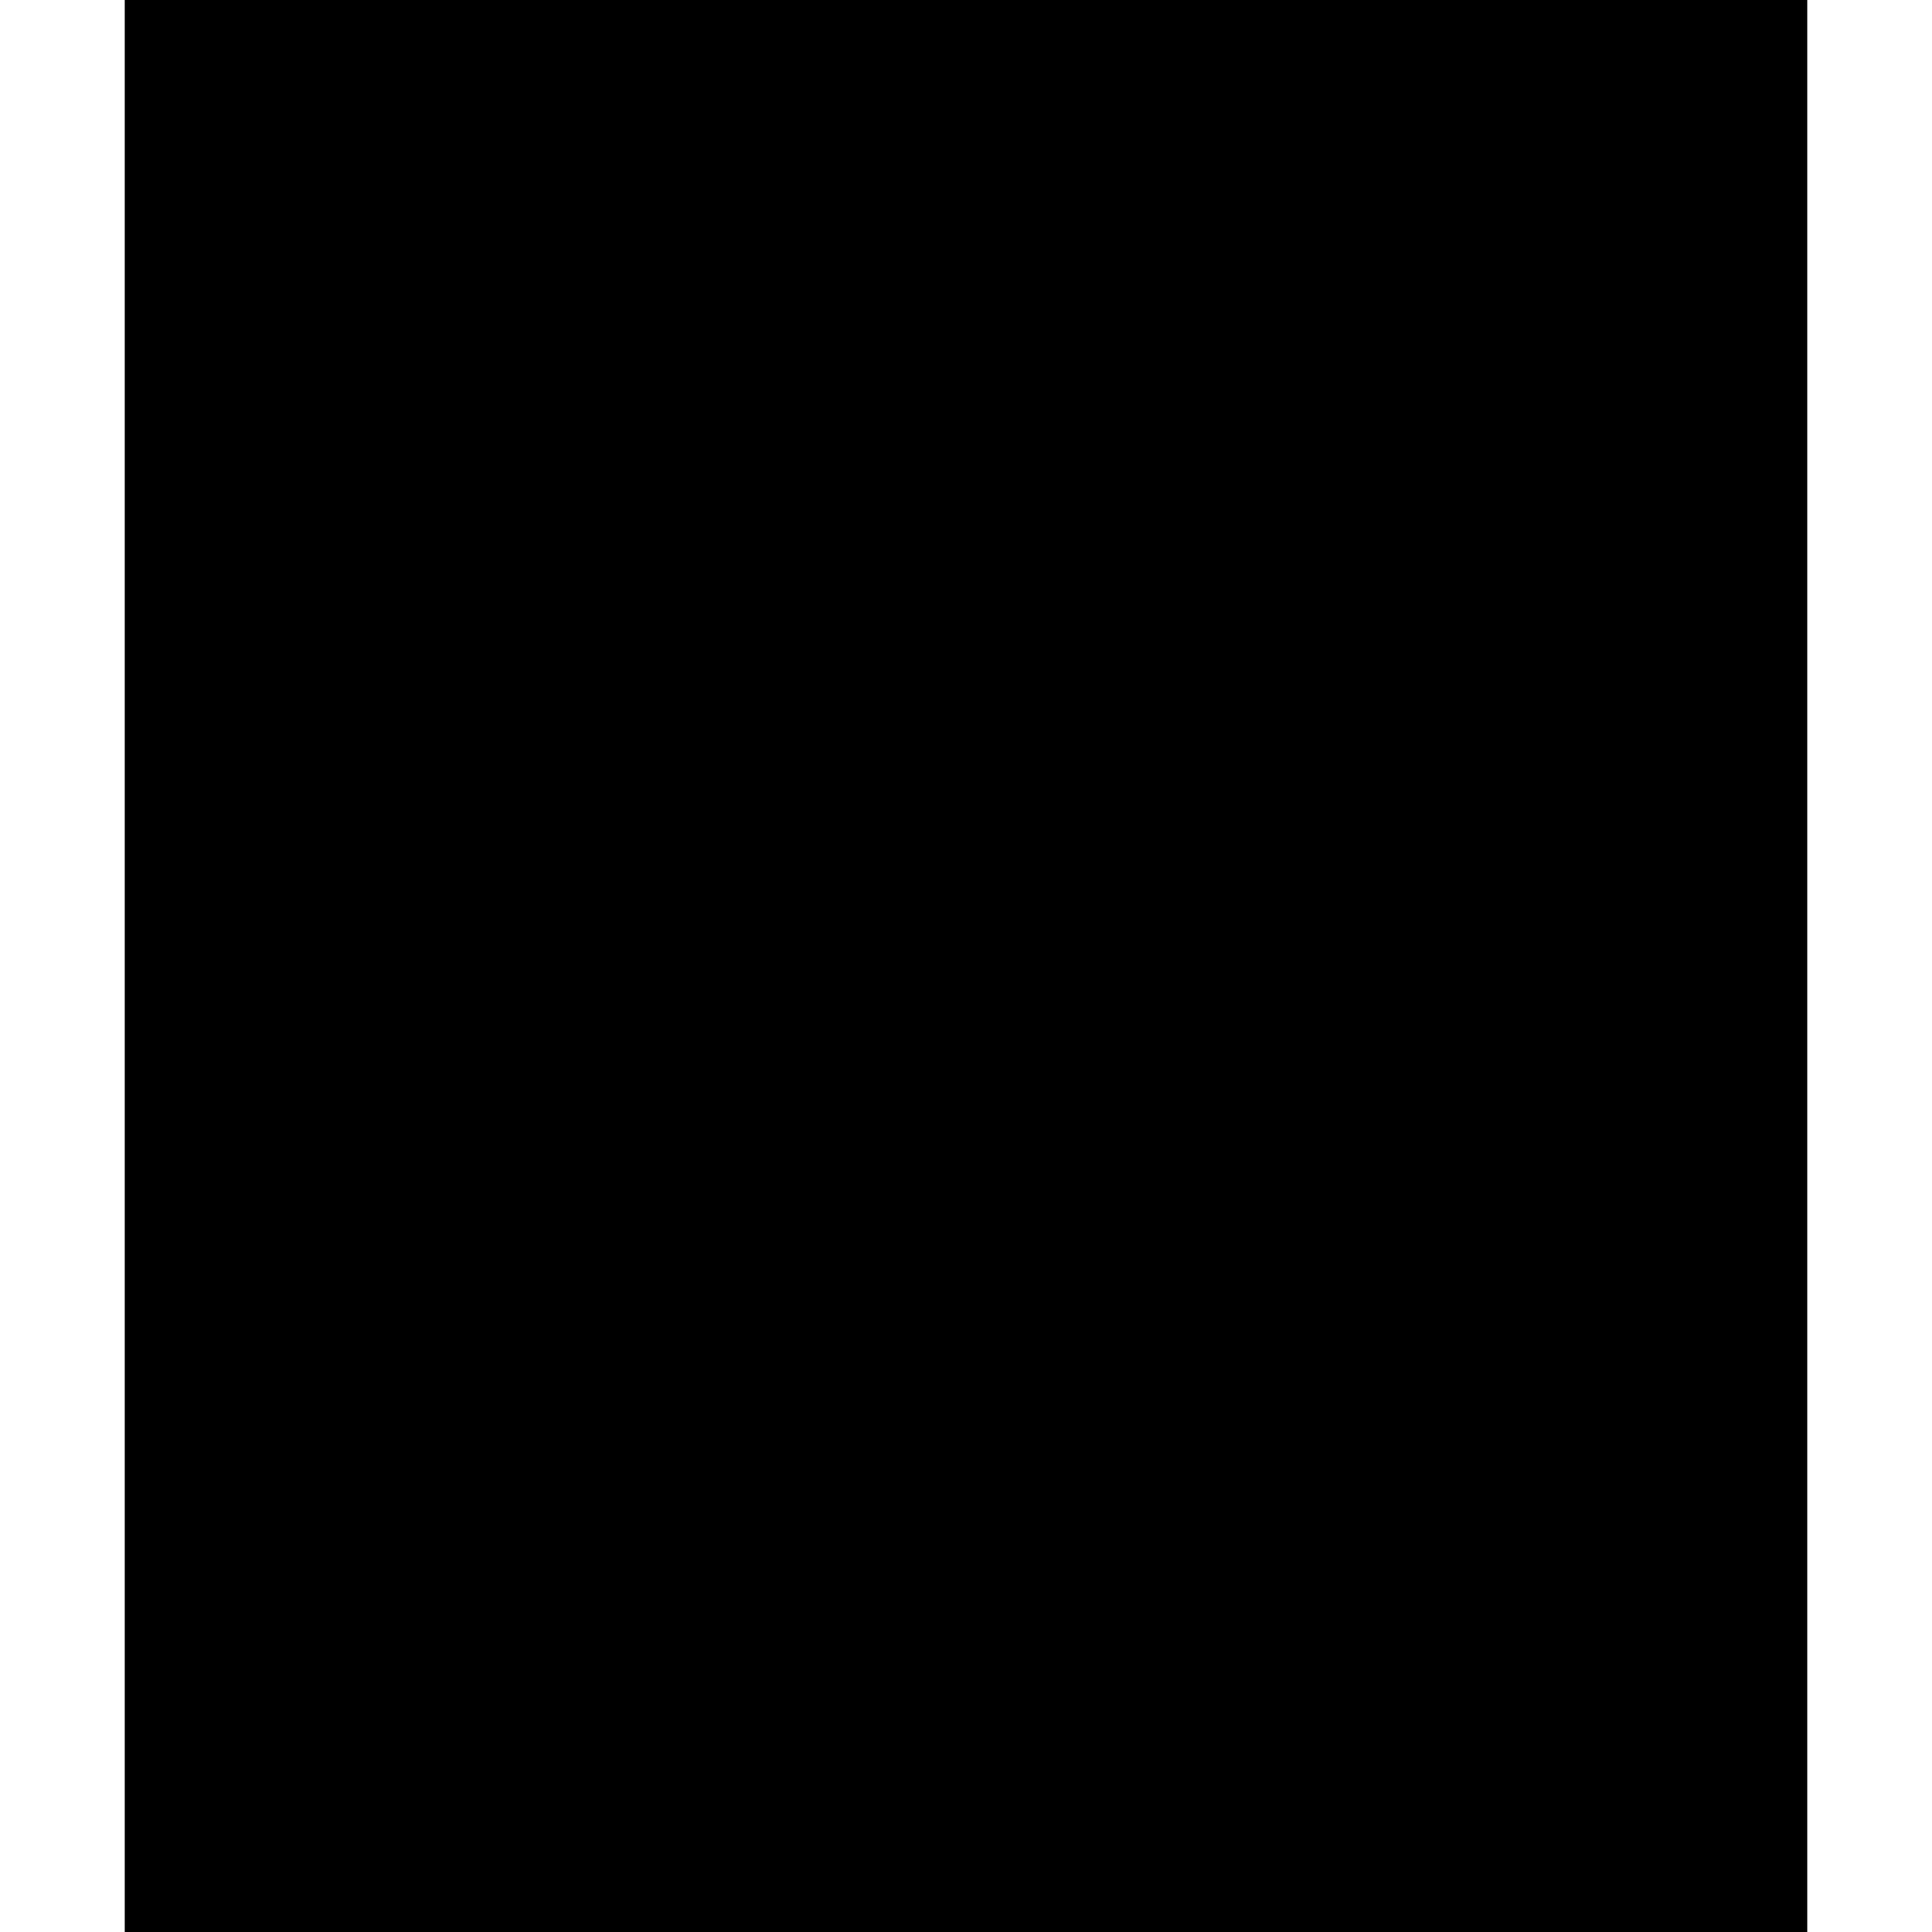
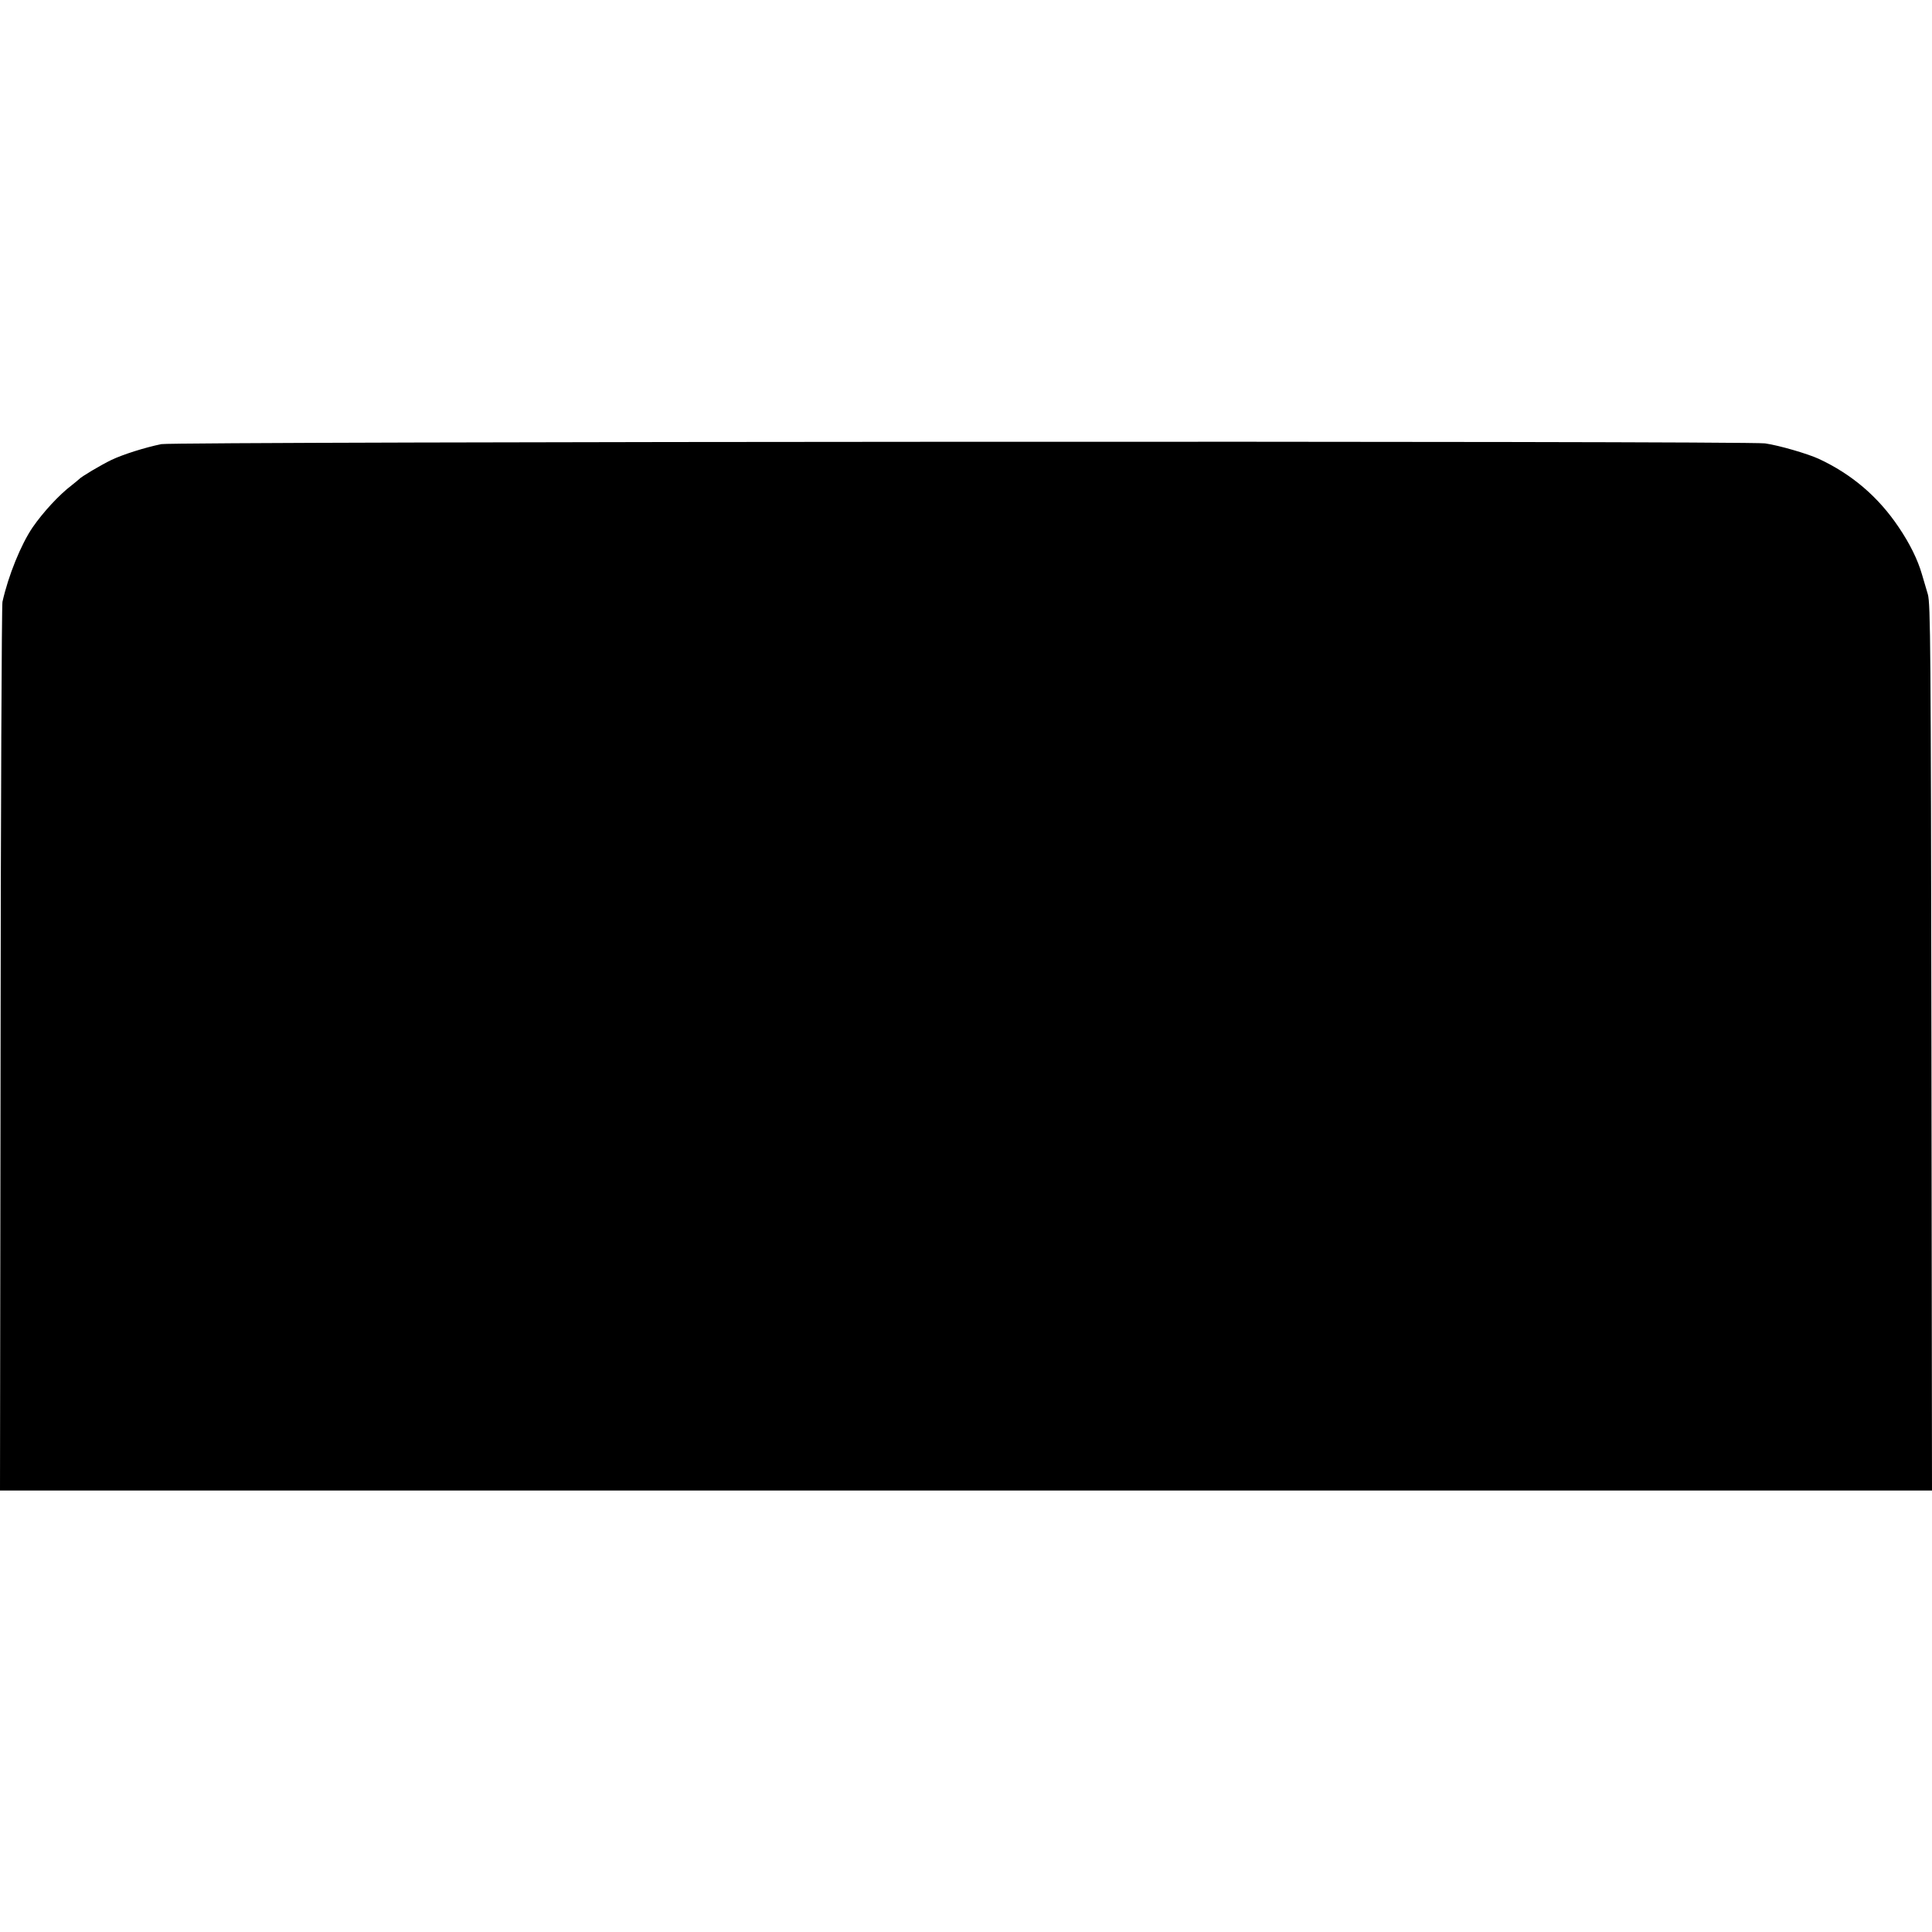
- <svg xmlns="http://www.w3.org/2000/svg" version="1.0" width="511pt" height="511pt" viewBox="0 0 511 511" preserveAspectRatio="xMidYMid meet">
-   <g transform="translate(0,511) scale(0.1,-0.1)" fill="#000000" stroke="none">
-     <path d="M330 2555 l0 -2555 2225 0 2225 0 0 2555 0 2555 -2225 0 -2225 0 0 -2555z" />
+ <svg xmlns="http://www.w3.org/2000/svg" version="1.0" width="1024pt" height="1024pt" viewBox="0 0 1024 1024" preserveAspectRatio="xMidYMid meet">
+   <g transform="translate(0,1024) scale(0.1,-0.1)" fill="#000000" stroke="none">
+     <path d="M855 7886 c-87 -18 -202 -54 -265 -84 -54 -26 -160 -89 -170 -101 -3 -3 -21 -18 -40 -33 -66 -50 -151 -142 -207 -223 -62 -91 -129 -256 -160 -395 -4 -19 -9 -1087 -10 -2372 l-3 -2338 5120 0 5120 0 -3 2348 c-3 2136 -5 2352 -19 2402 -9 30 -23 78 -31 105 -23 80 -65 164 -123 250 -108 161 -248 281 -424 363 -59 27 -209 71 -285 82 -98 14 -8427 10 -8500 -4z" />
  </g>
</svg>
